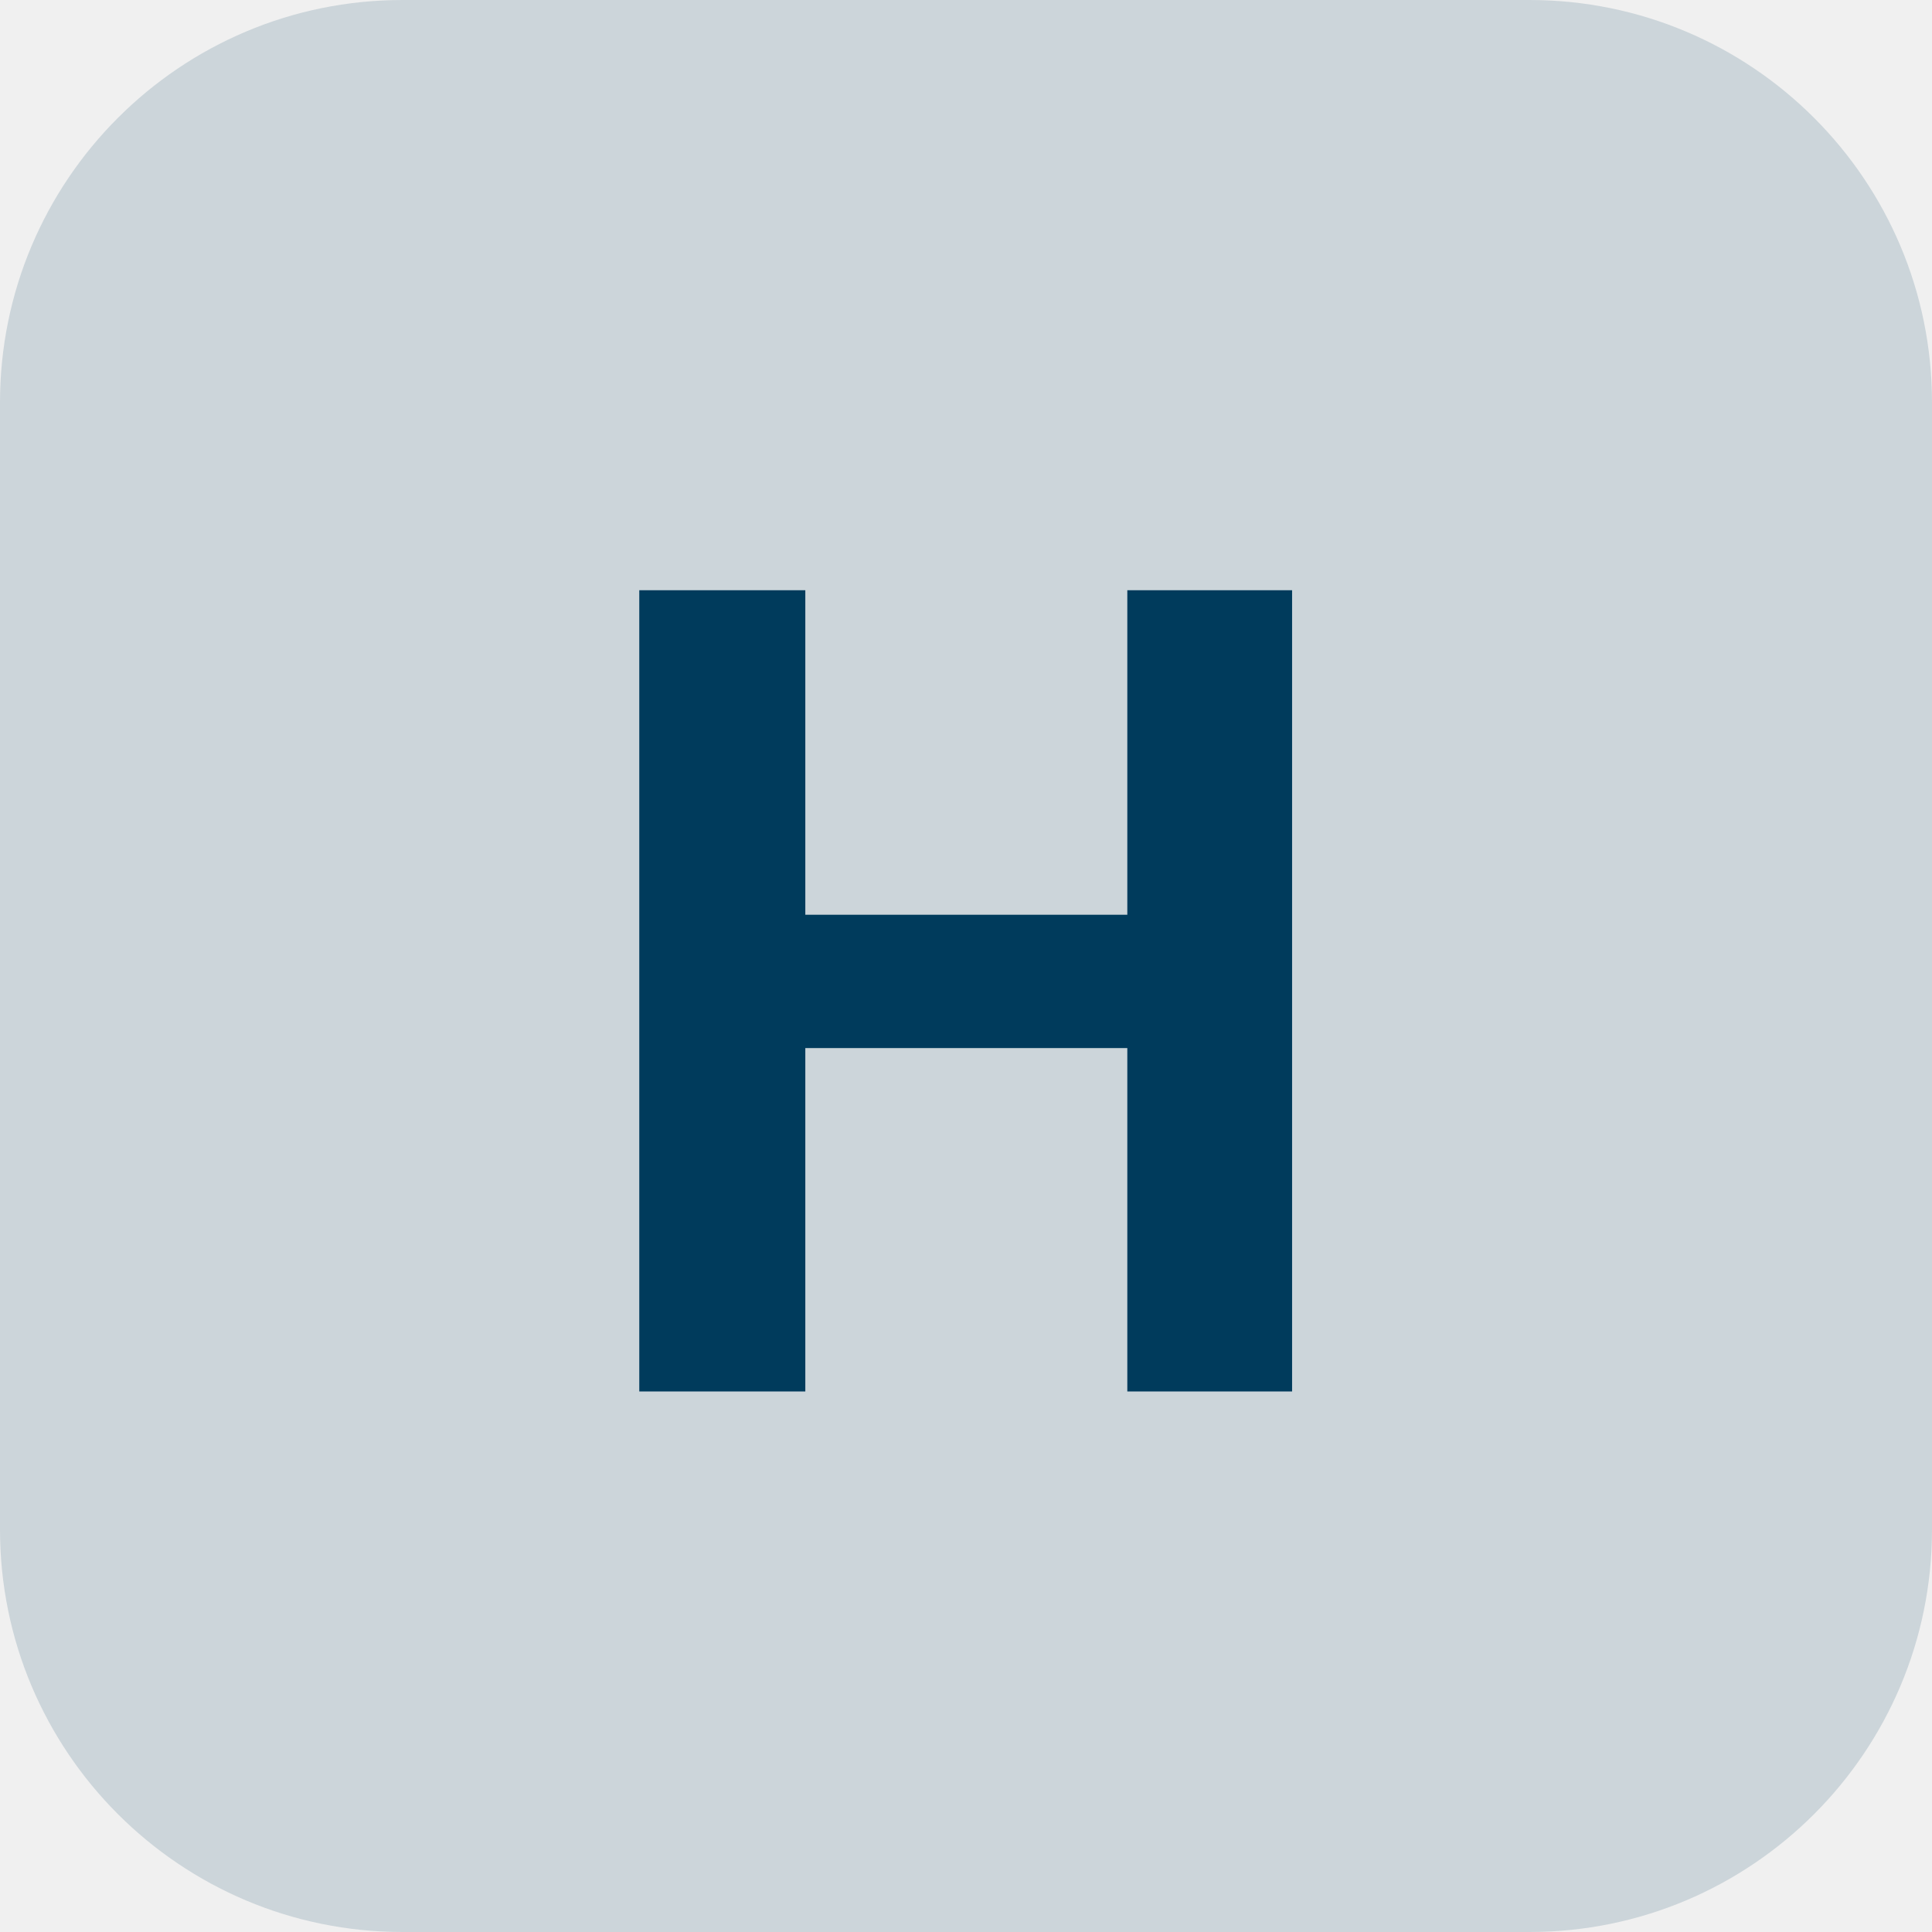
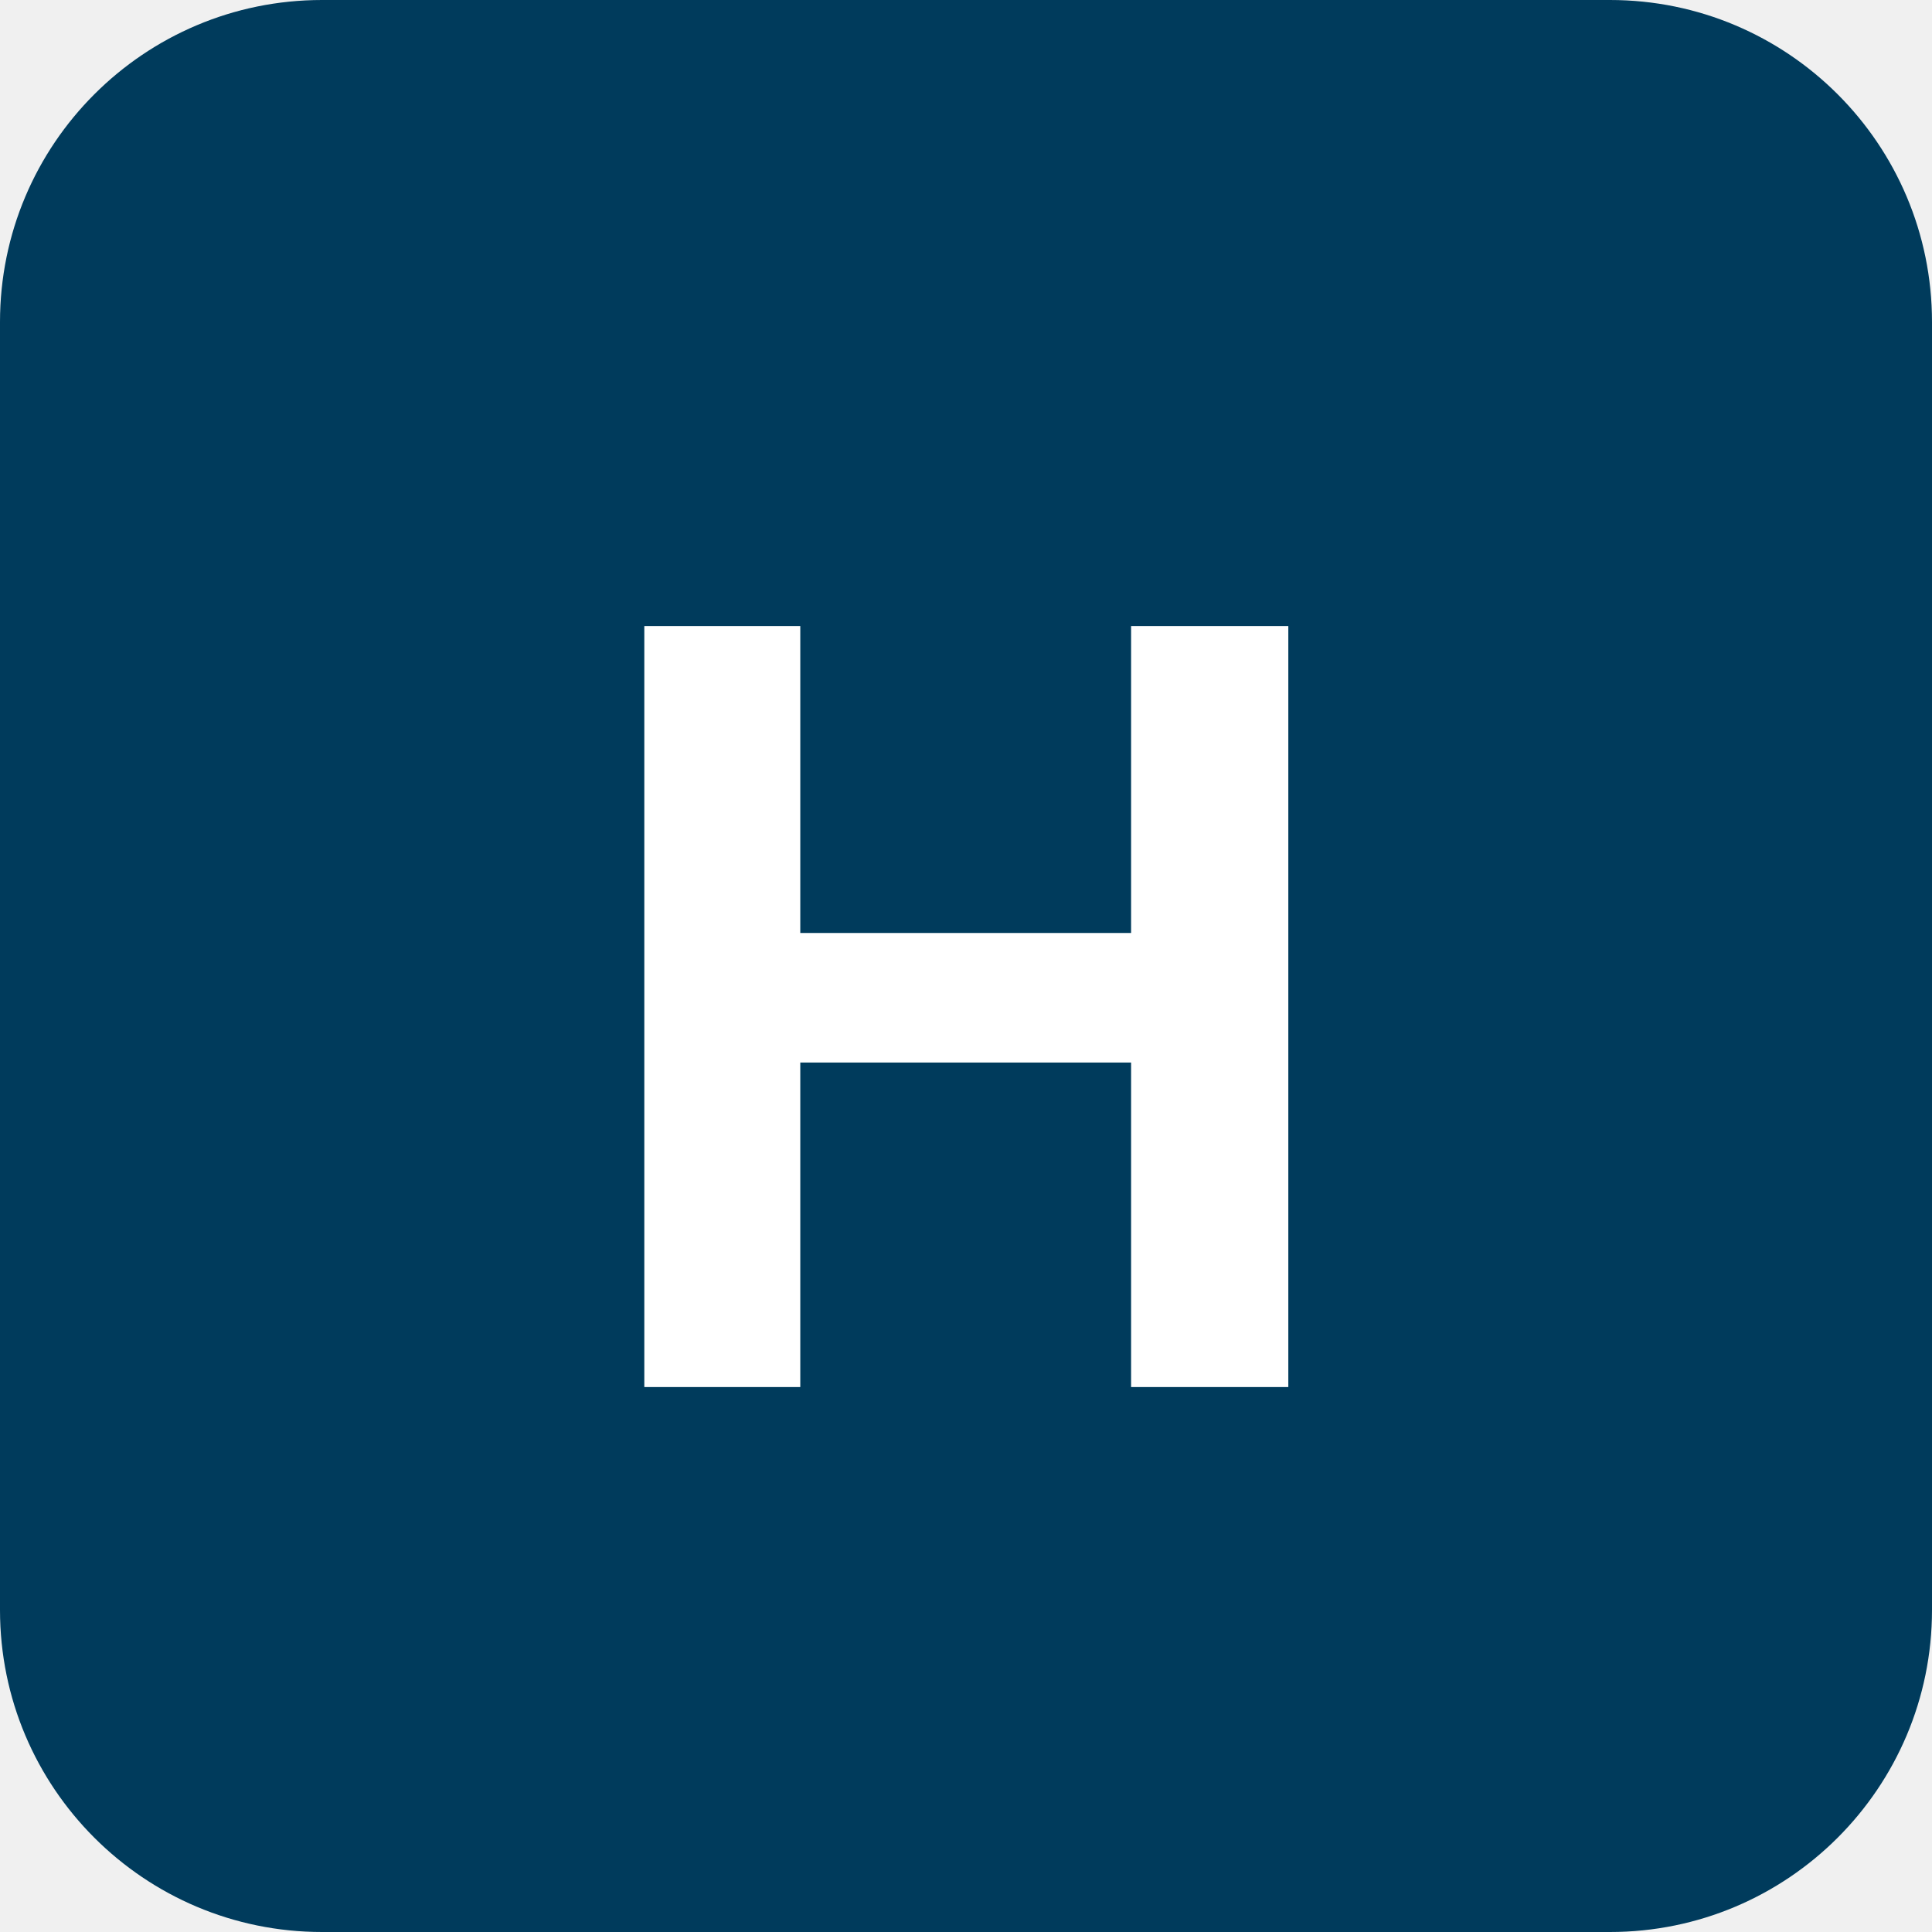
<svg xmlns="http://www.w3.org/2000/svg" viewBox="0 0 24 24" width="24" height="24">
-   <rect width="24" height="24" rx="5" fill="#003B5C" opacity="0.15" />
-   <text x="12" y="12.5" text-anchor="middle" dominant-baseline="central" font-family="-apple-system,BlinkMacSystemFont,Segoe UI,Roboto,sans-serif" font-weight="700" font-size="14" fill="#003B5C">H</text>
+   <rect width="24" height="24" rx="4" fill="#003B5C" />
+   <text x="12" y="12.5" text-anchor="middle" dominant-baseline="central" font-family="-apple-system,BlinkMacSystemFont,sans-serif" font-weight="700" font-size="13" fill="white">H</text>
</svg>
